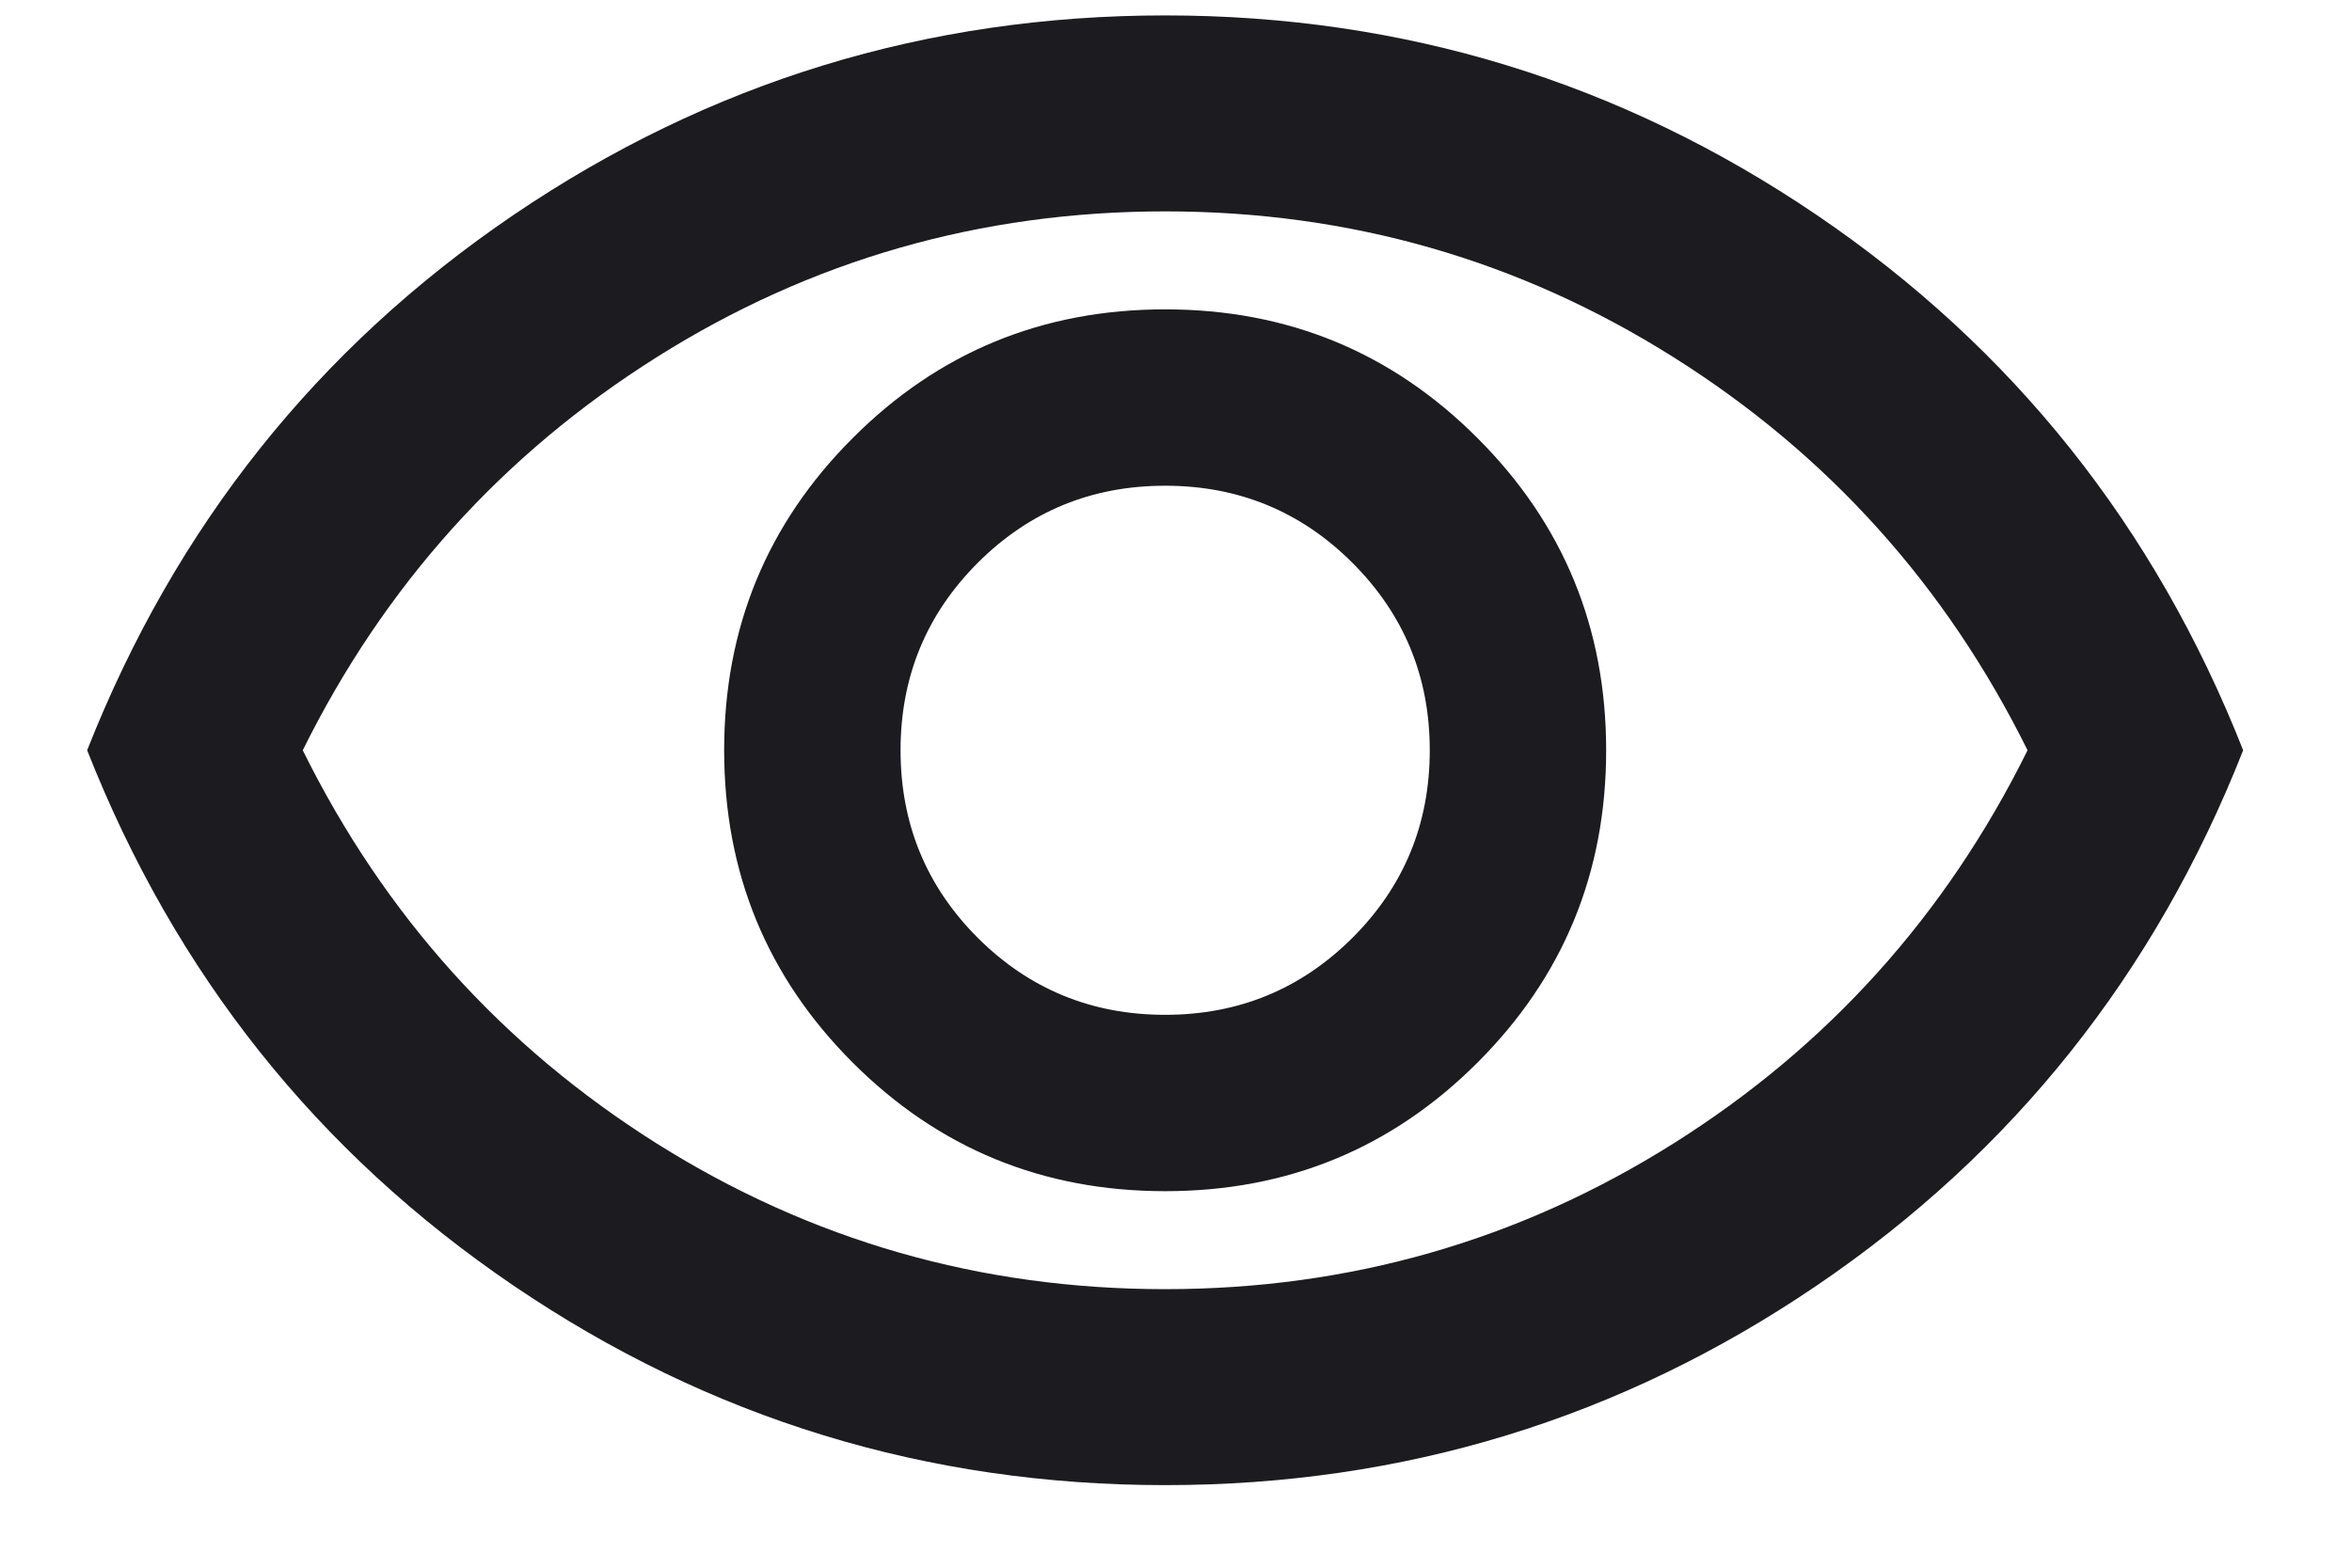
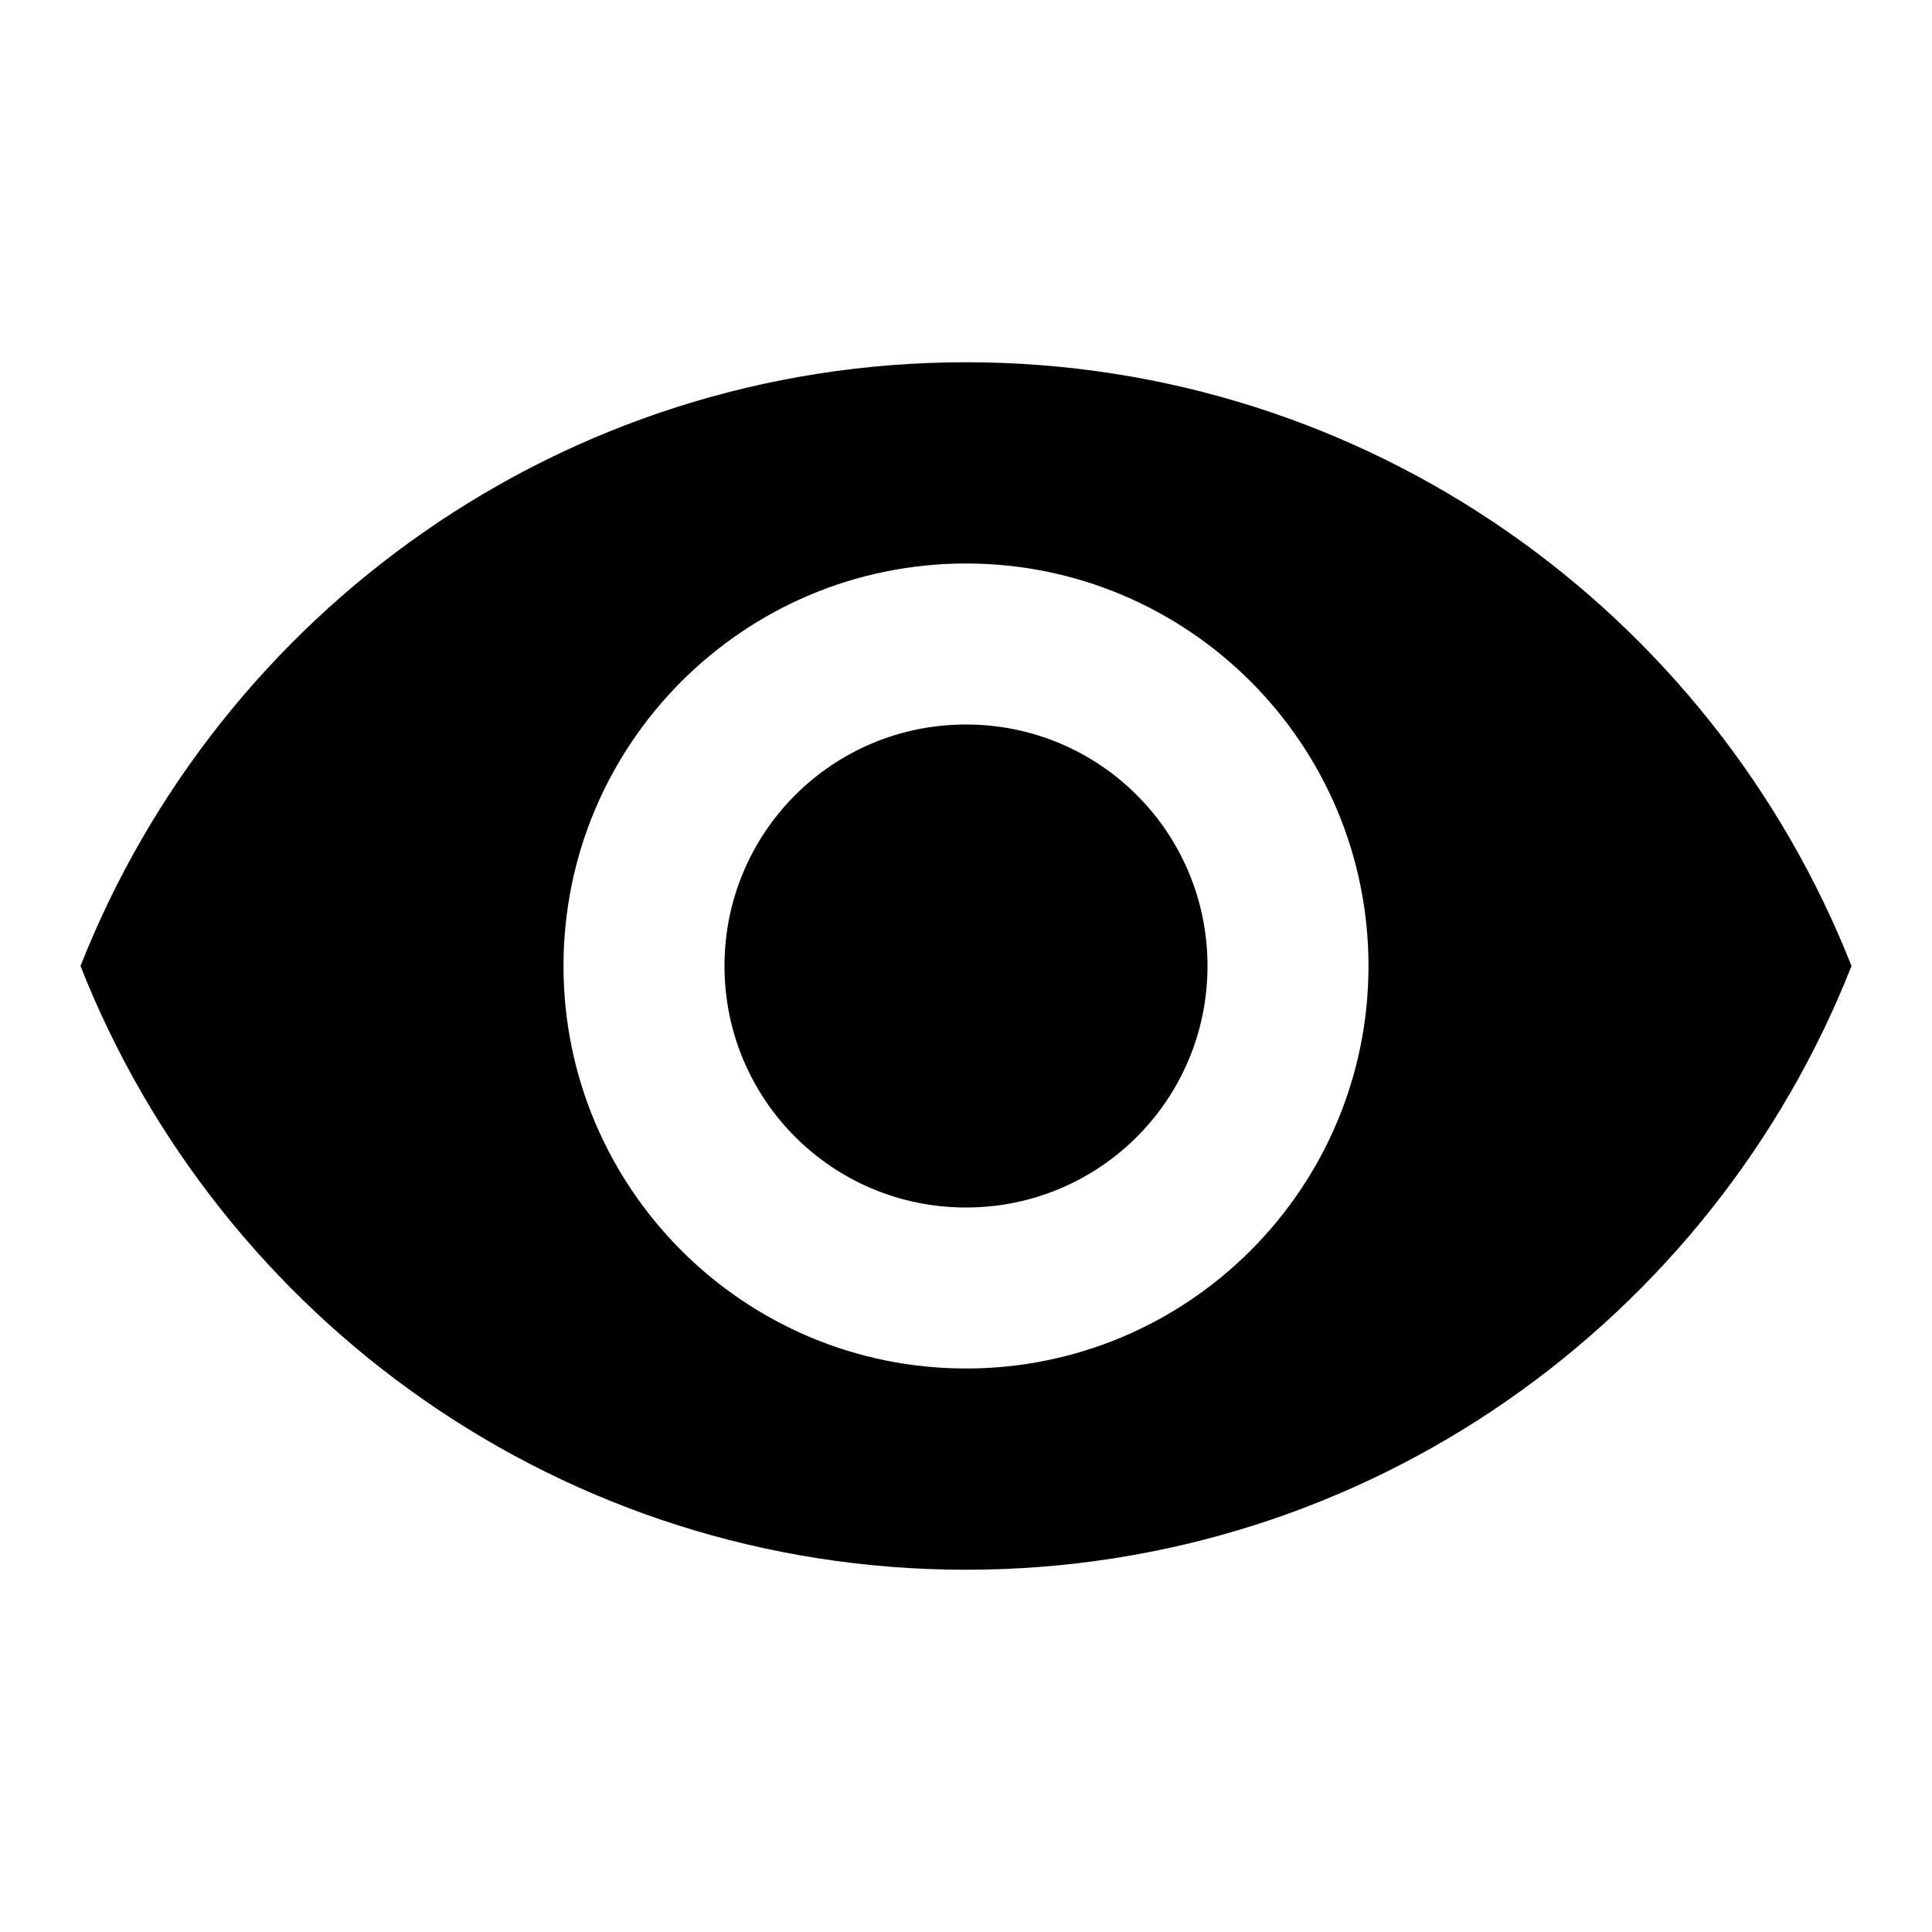
- <svg xmlns="http://www.w3.org/2000/svg" width="18" height="12" viewBox="0 0 18 12" fill="none">
-   <path d="M8.917 9.118C9.854 9.118 10.651 8.79 11.307 8.134C11.964 7.478 12.292 6.681 12.292 5.743C12.292 4.806 11.964 4.009 11.307 3.353C10.651 2.696 9.854 2.368 8.917 2.368C7.979 2.368 7.182 2.696 6.526 3.353C5.87 4.009 5.542 4.806 5.542 5.743C5.542 6.681 5.87 7.478 6.526 8.134C7.182 8.79 7.979 9.118 8.917 9.118ZM8.917 7.768C8.354 7.768 7.876 7.571 7.482 7.178C7.089 6.784 6.892 6.306 6.892 5.743C6.892 5.181 7.089 4.703 7.482 4.309C7.876 3.915 8.354 3.718 8.917 3.718C9.479 3.718 9.957 3.915 10.351 4.309C10.745 4.703 10.942 5.181 10.942 5.743C10.942 6.306 10.745 6.784 10.351 7.178C9.957 7.571 9.479 7.768 8.917 7.768ZM8.917 11.368C7.092 11.368 5.429 10.859 3.929 9.84C2.429 8.821 1.342 7.456 0.667 5.743C1.342 4.031 2.429 2.665 3.929 1.646C5.429 0.628 7.092 0.118 8.917 0.118C10.742 0.118 12.404 0.628 13.904 1.646C15.404 2.665 16.492 4.031 17.167 5.743C16.492 7.456 15.404 8.821 13.904 9.84C12.404 10.859 10.742 11.368 8.917 11.368ZM8.917 9.868C10.329 9.868 11.626 9.496 12.807 8.753C13.989 8.009 14.892 7.006 15.517 5.743C14.892 4.481 13.989 3.478 12.807 2.734C11.626 1.99 10.329 1.618 8.917 1.618C7.504 1.618 6.207 1.99 5.026 2.734C3.845 3.478 2.942 4.481 2.317 5.743C2.942 7.006 3.845 8.009 5.026 8.753C6.207 9.496 7.504 9.868 8.917 9.868Z" fill="#1C1B1F" />
+ <svg xmlns="http://www.w3.org/2000/svg" width="24" height="24" viewBox="0 0 24 24">
+   <path d="M12 4.5C7 4.5 2.73 7.61 1 12c1.73 4.39 6 7.5 11 7.5s9.27-3.11 11-7.5c-1.73-4.39-6-7.5-11-7.5zM12 17c-2.76 0-5-2.24-5-5s2.24-5 5-5 5 2.24 5 5-2.24 5-5 5zm0-8c-1.66 0-3 1.34-3 3s1.34 3 3 3 3-1.34 3-3-1.34-3-3-3z" />
</svg>
